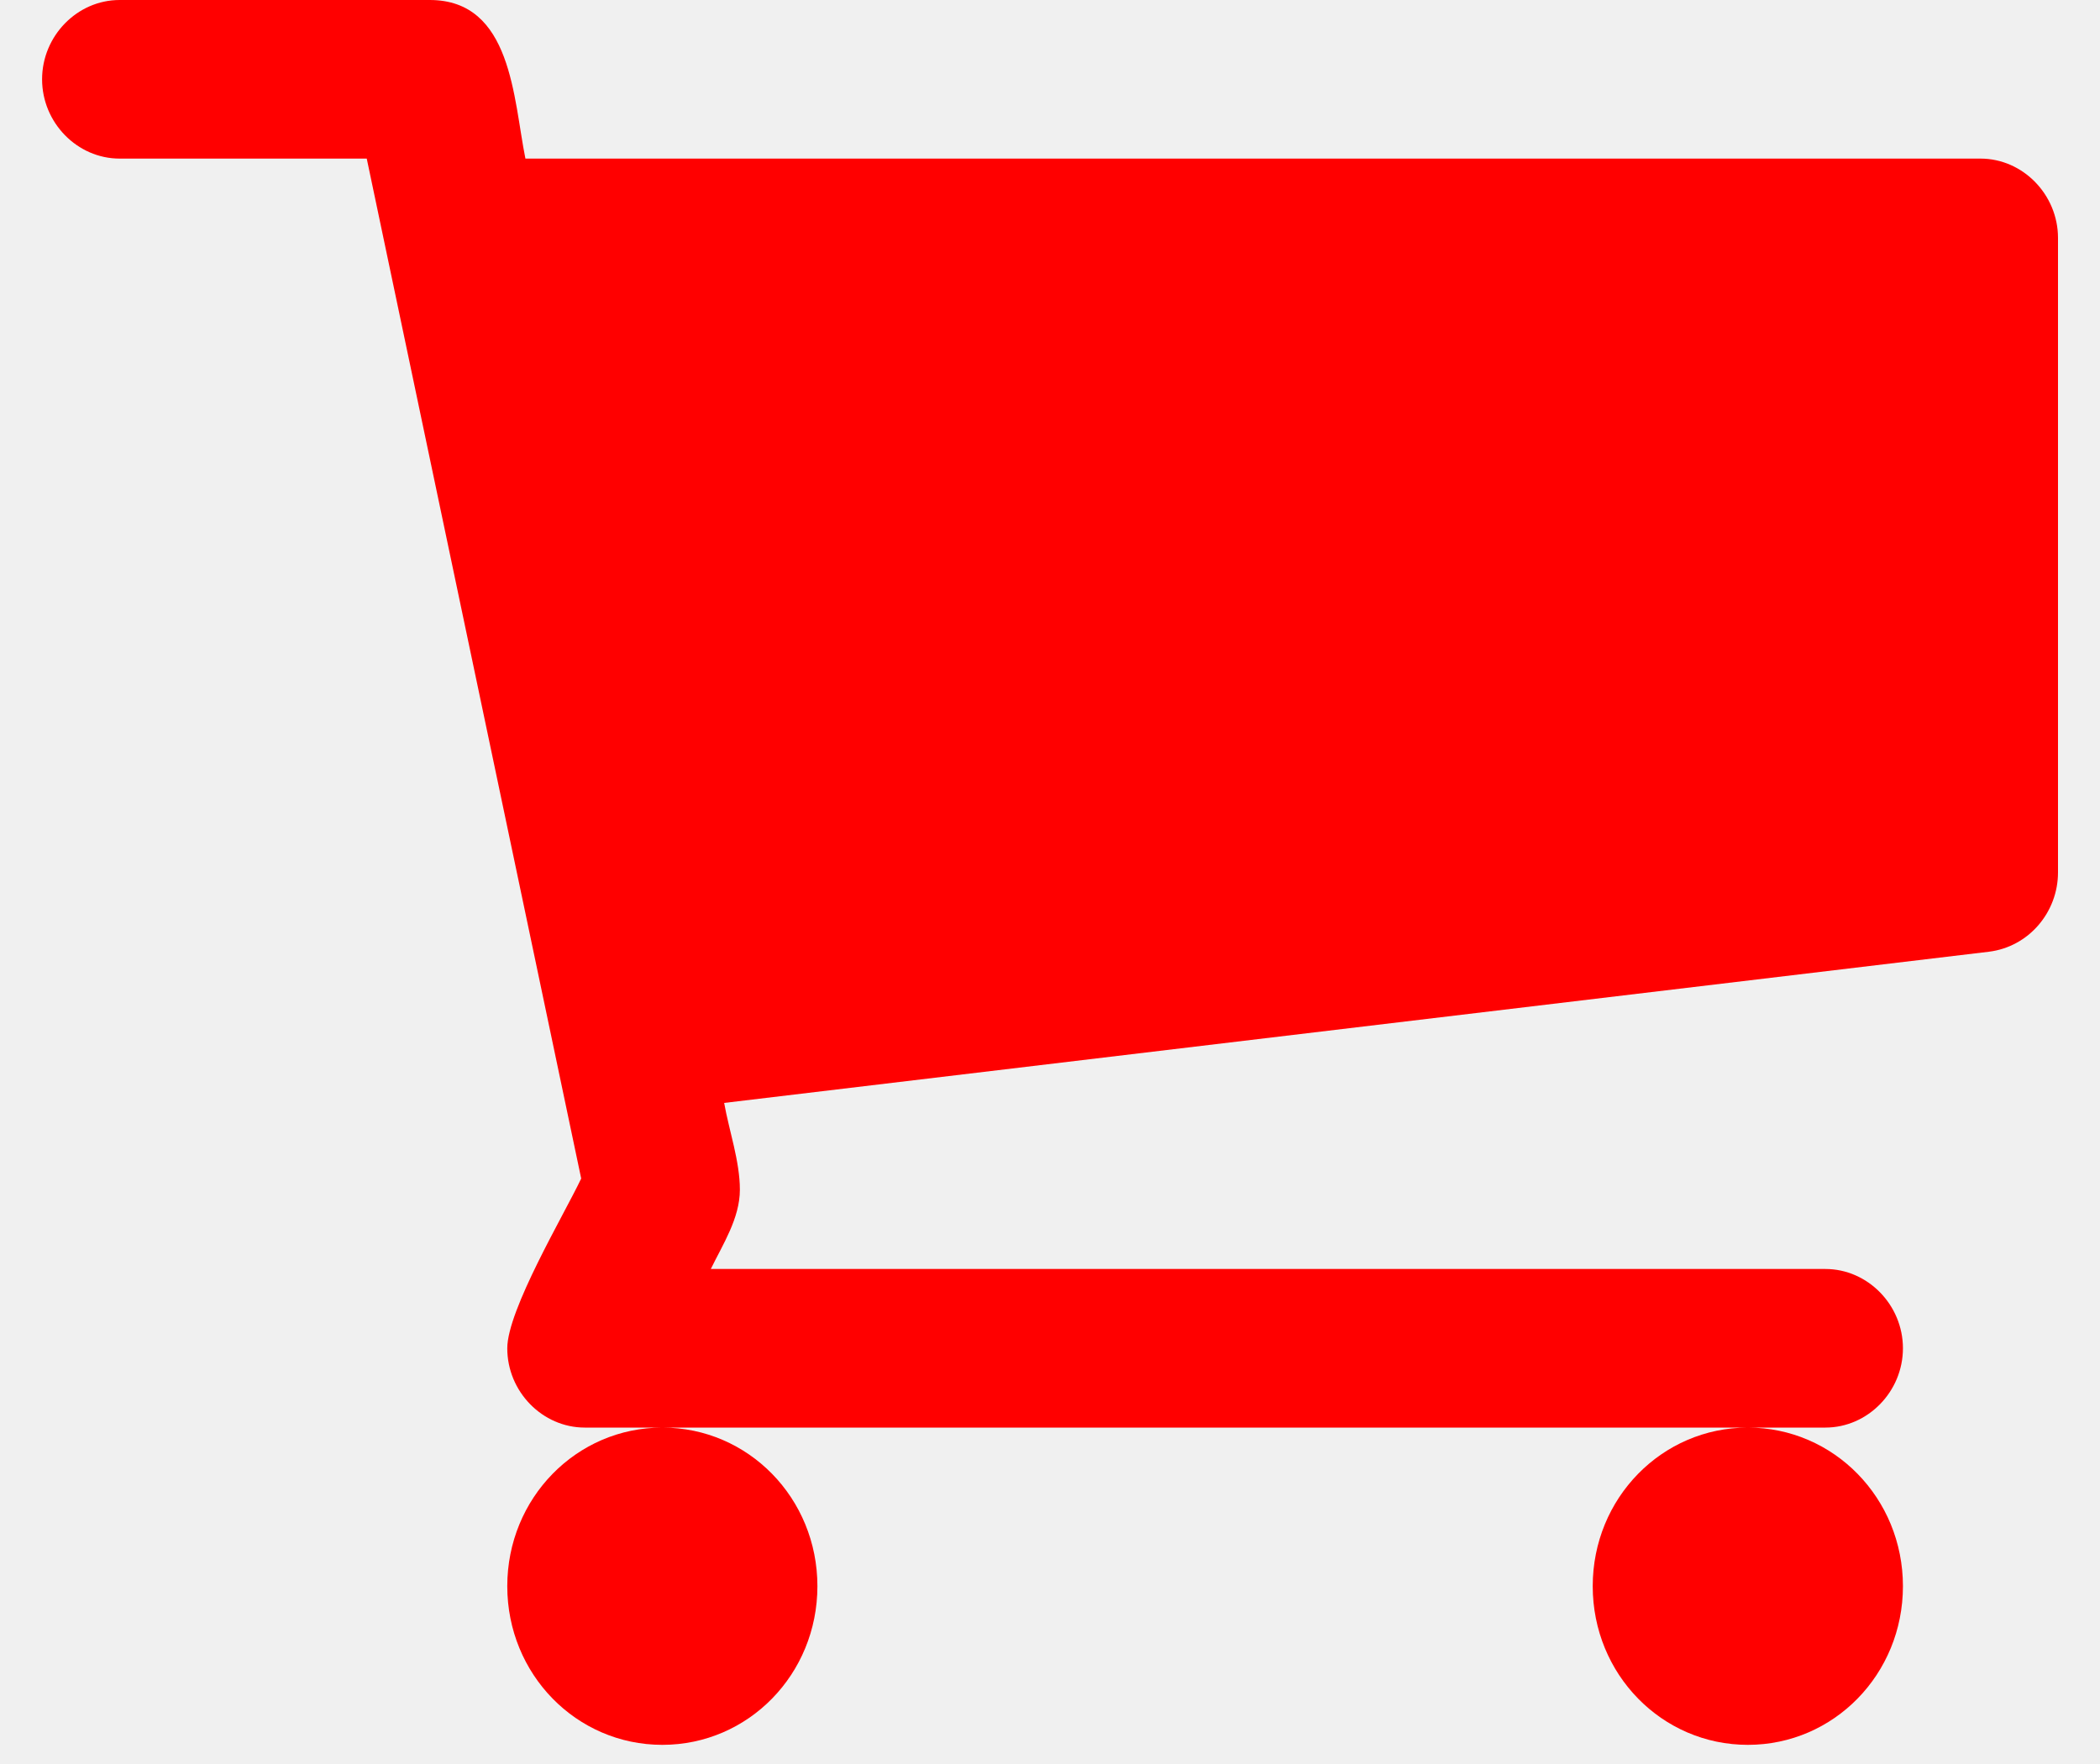
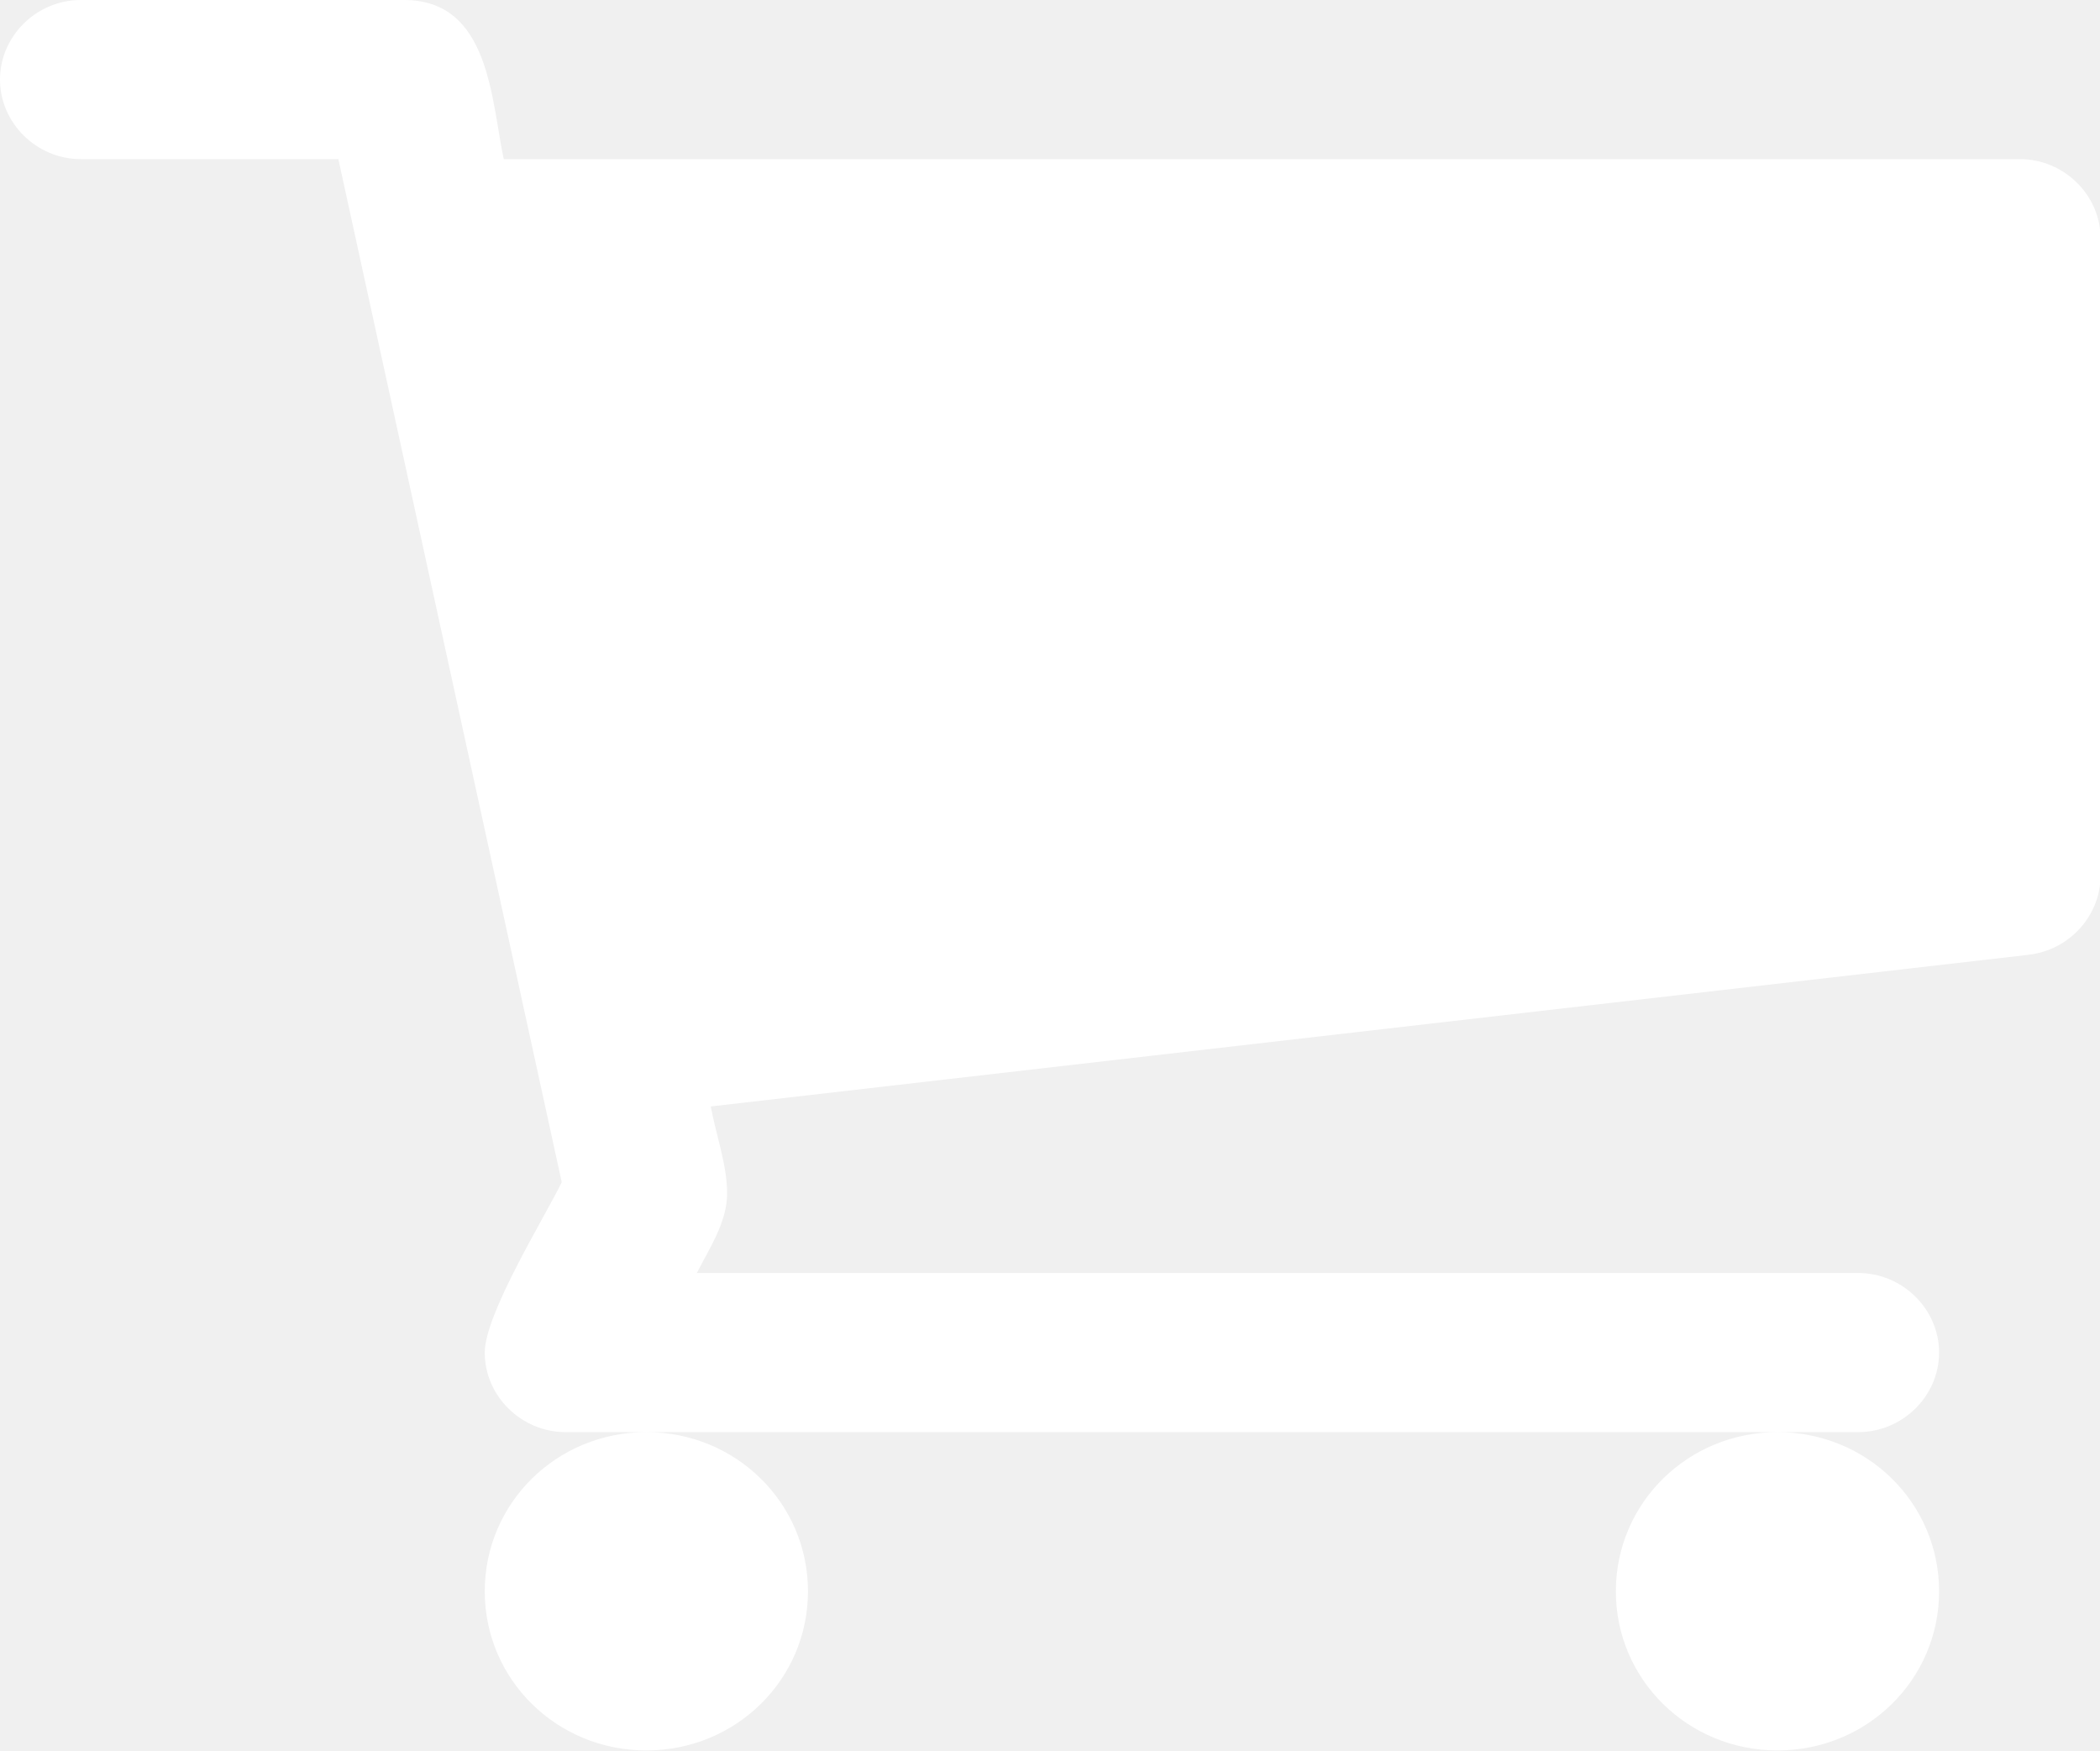
- <svg xmlns="http://www.w3.org/2000/svg" width="25" height="21" viewBox="0 0 25 21" fill="none">
-   <path fill-rule="evenodd" clip-rule="evenodd" d="M9.731 18.883C9.731 17.836 8.909 16.995 7.885 16.995C6.861 16.995 6.039 17.836 6.039 18.883C6.039 19.931 6.861 20.772 7.885 20.772C8.909 20.772 9.731 19.931 9.731 18.883ZM22.654 18.883C22.654 17.836 21.831 16.995 20.808 16.995C19.784 16.995 18.961 17.836 18.961 18.883C18.961 19.931 19.784 20.772 20.808 20.772C21.831 20.772 22.654 19.931 22.654 18.883ZM24.5 2.833C24.5 2.316 24.081 1.888 23.577 1.888H6.255C6.111 1.18 6.097 0 5.116 0H1.424C0.919 0 0.501 0.428 0.501 0.944C0.501 1.46 0.919 1.888 1.424 1.888H4.366L6.919 14.03C6.717 14.457 6.039 15.594 6.039 16.051C6.039 16.567 6.457 16.995 6.962 16.995H21.731C22.235 16.995 22.654 16.567 22.654 16.051C22.654 15.535 22.235 15.107 21.731 15.107H8.462C8.606 14.812 8.808 14.502 8.808 14.163C8.808 13.823 8.678 13.455 8.621 13.13L23.678 11.33C24.154 11.271 24.5 10.858 24.5 10.386V2.833Z" fill="red" />
+ <svg xmlns="http://www.w3.org/2000/svg" width="24" height="20" viewBox="0 0 24 20" fill="none">
+   <path fill-rule="evenodd" clip-rule="evenodd" d="M9.234 18.182C9.234 17.173 8.411 16.363 7.387 16.363C6.362 16.363 5.54 17.173 5.54 18.182C5.54 19.19 6.362 20 7.387 20C8.411 20 9.234 19.19 9.234 18.182ZM22.161 18.182C22.161 17.173 21.338 16.363 20.314 16.363C19.29 16.363 18.467 17.173 18.467 18.182C18.467 19.19 19.29 20 20.314 20C21.338 20 22.161 19.19 22.161 18.182ZM24.007 2.727C24.007 2.23 23.589 1.818 23.084 1.818H5.757C5.612 1.136 5.598 0 4.617 0H0.923C0.418 0 0 0.412 0 0.909C0 1.406 0.418 1.818 0.923 1.818H3.867L6.42 13.508C6.218 13.92 5.54 15.014 5.54 15.454C5.54 15.952 5.959 16.363 6.464 16.363H21.237C21.742 16.363 22.161 15.952 22.161 15.454C22.161 14.957 21.742 14.545 21.237 14.545H7.964C8.108 14.261 8.31 13.963 8.31 13.636C8.31 13.309 8.18 12.955 8.123 12.642L23.185 10.909C23.661 10.852 24.007 10.454 24.007 10V2.727Z" fill="white" />
</svg>
